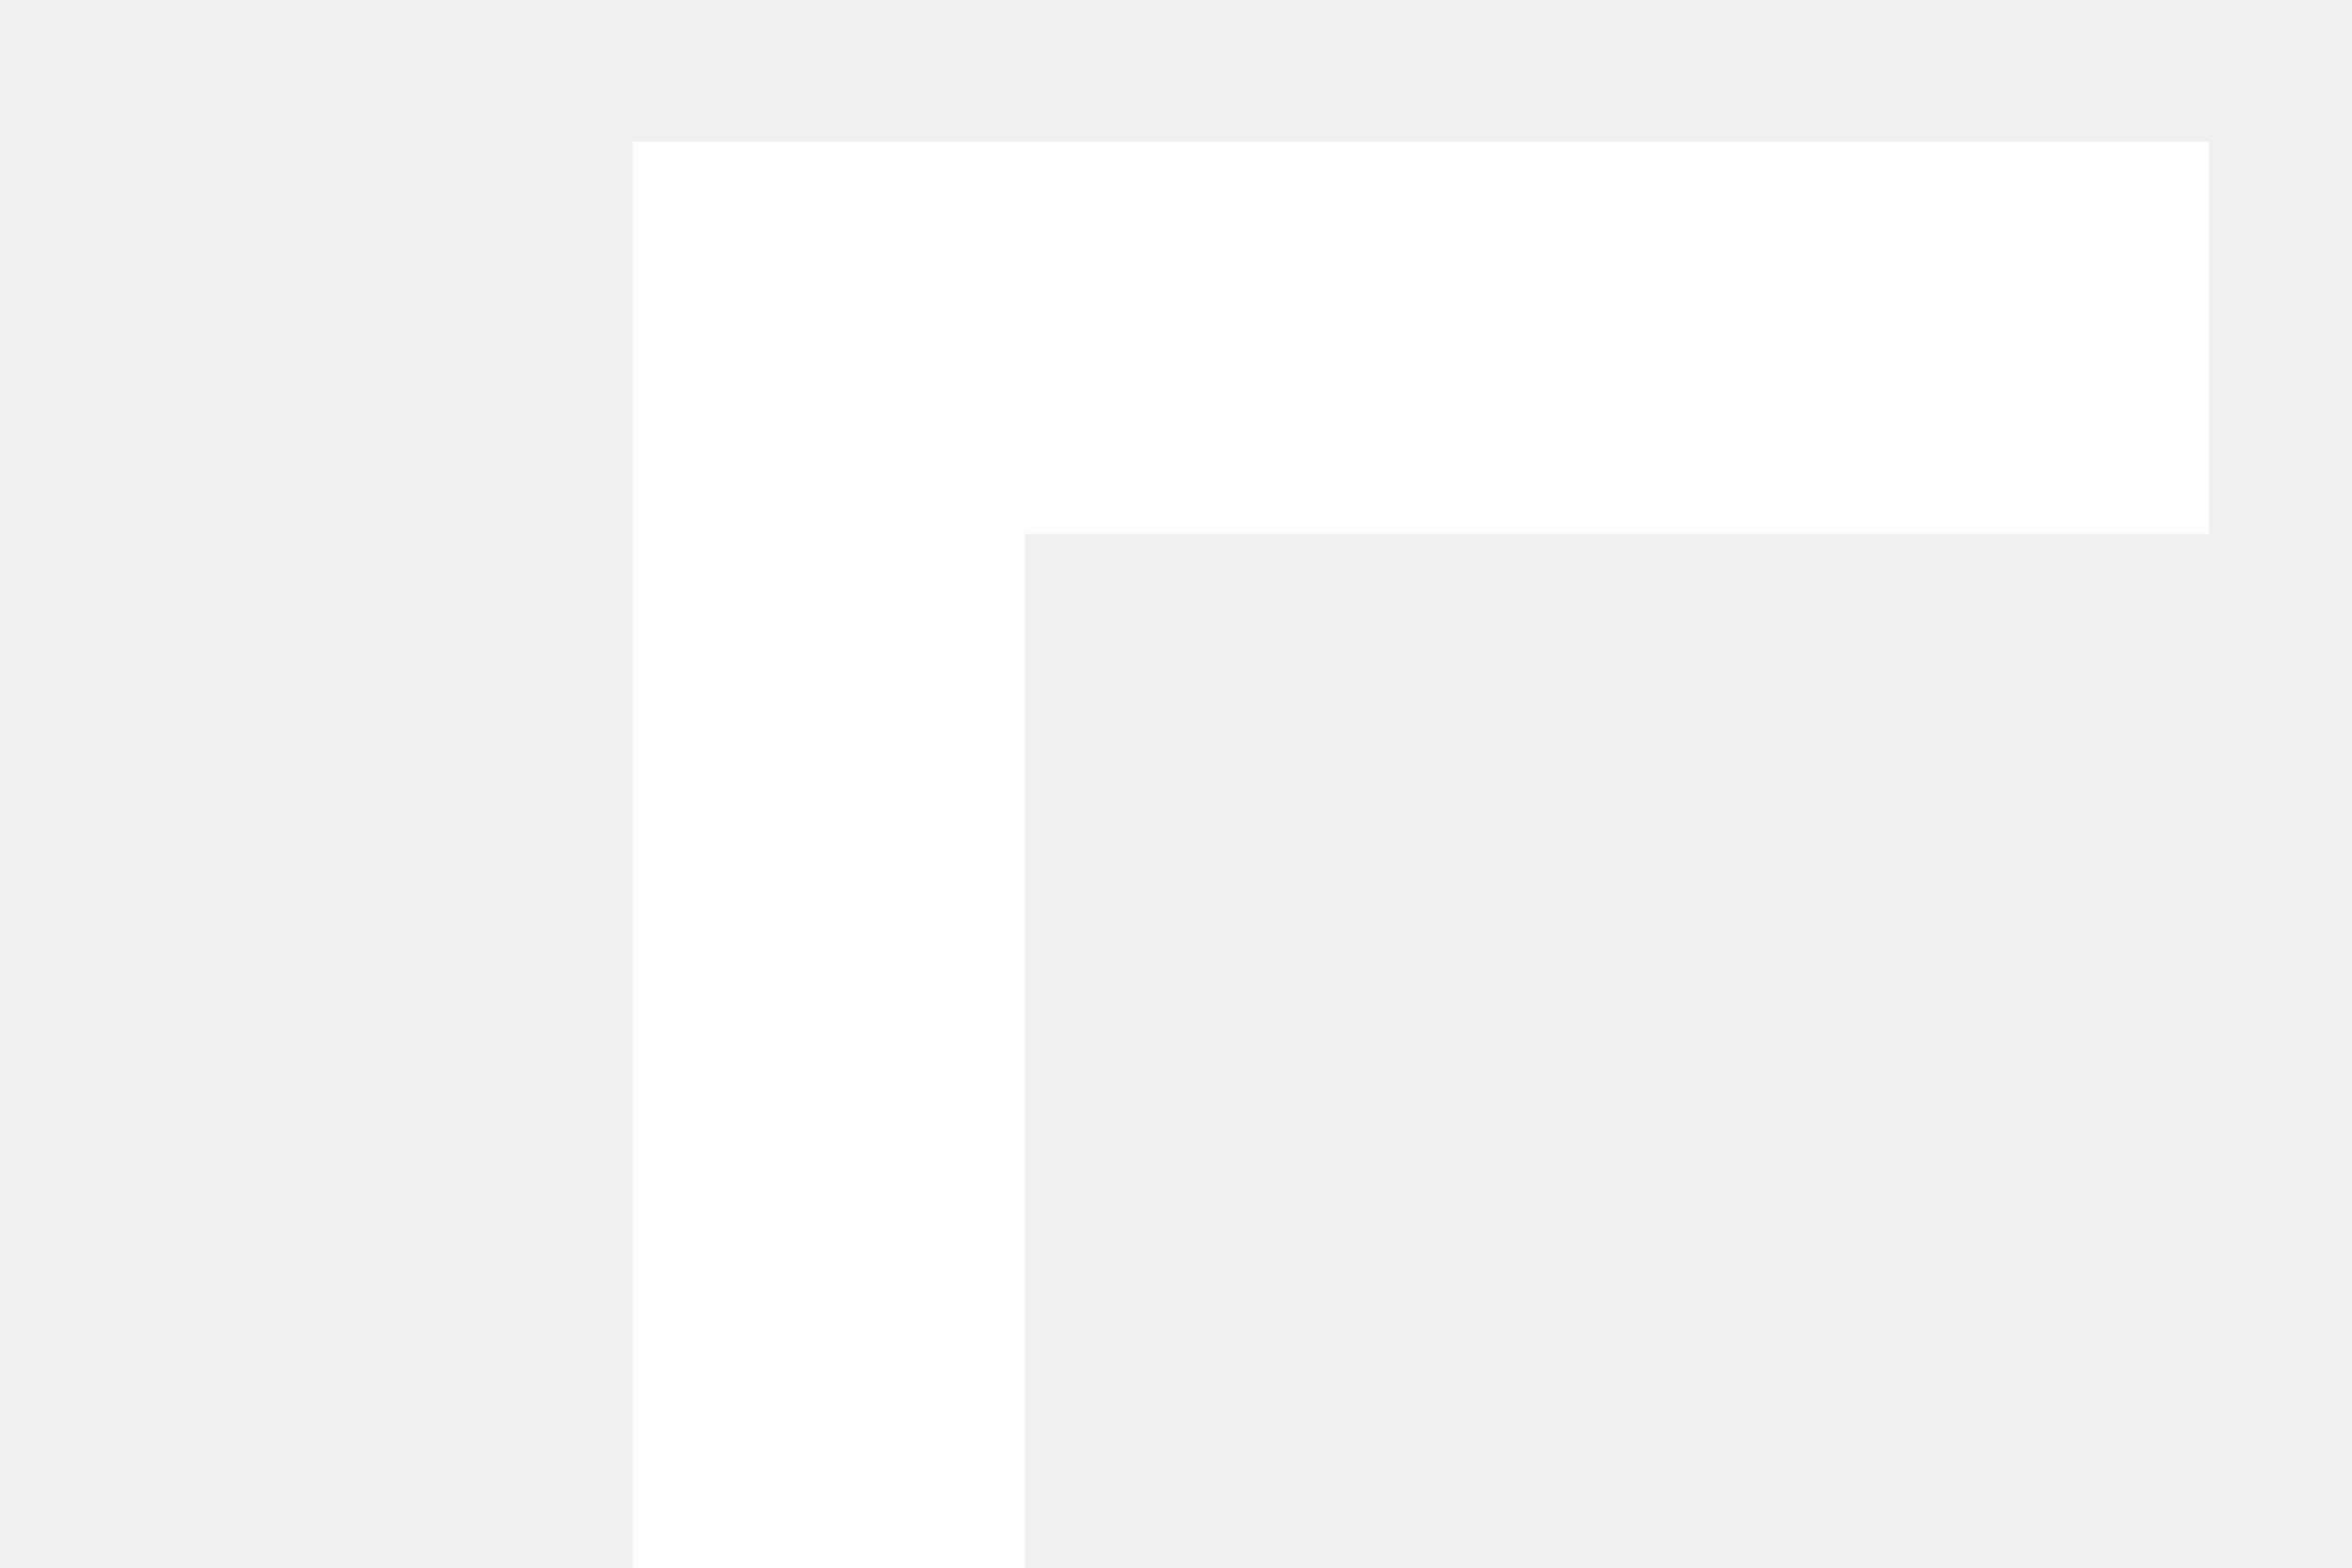
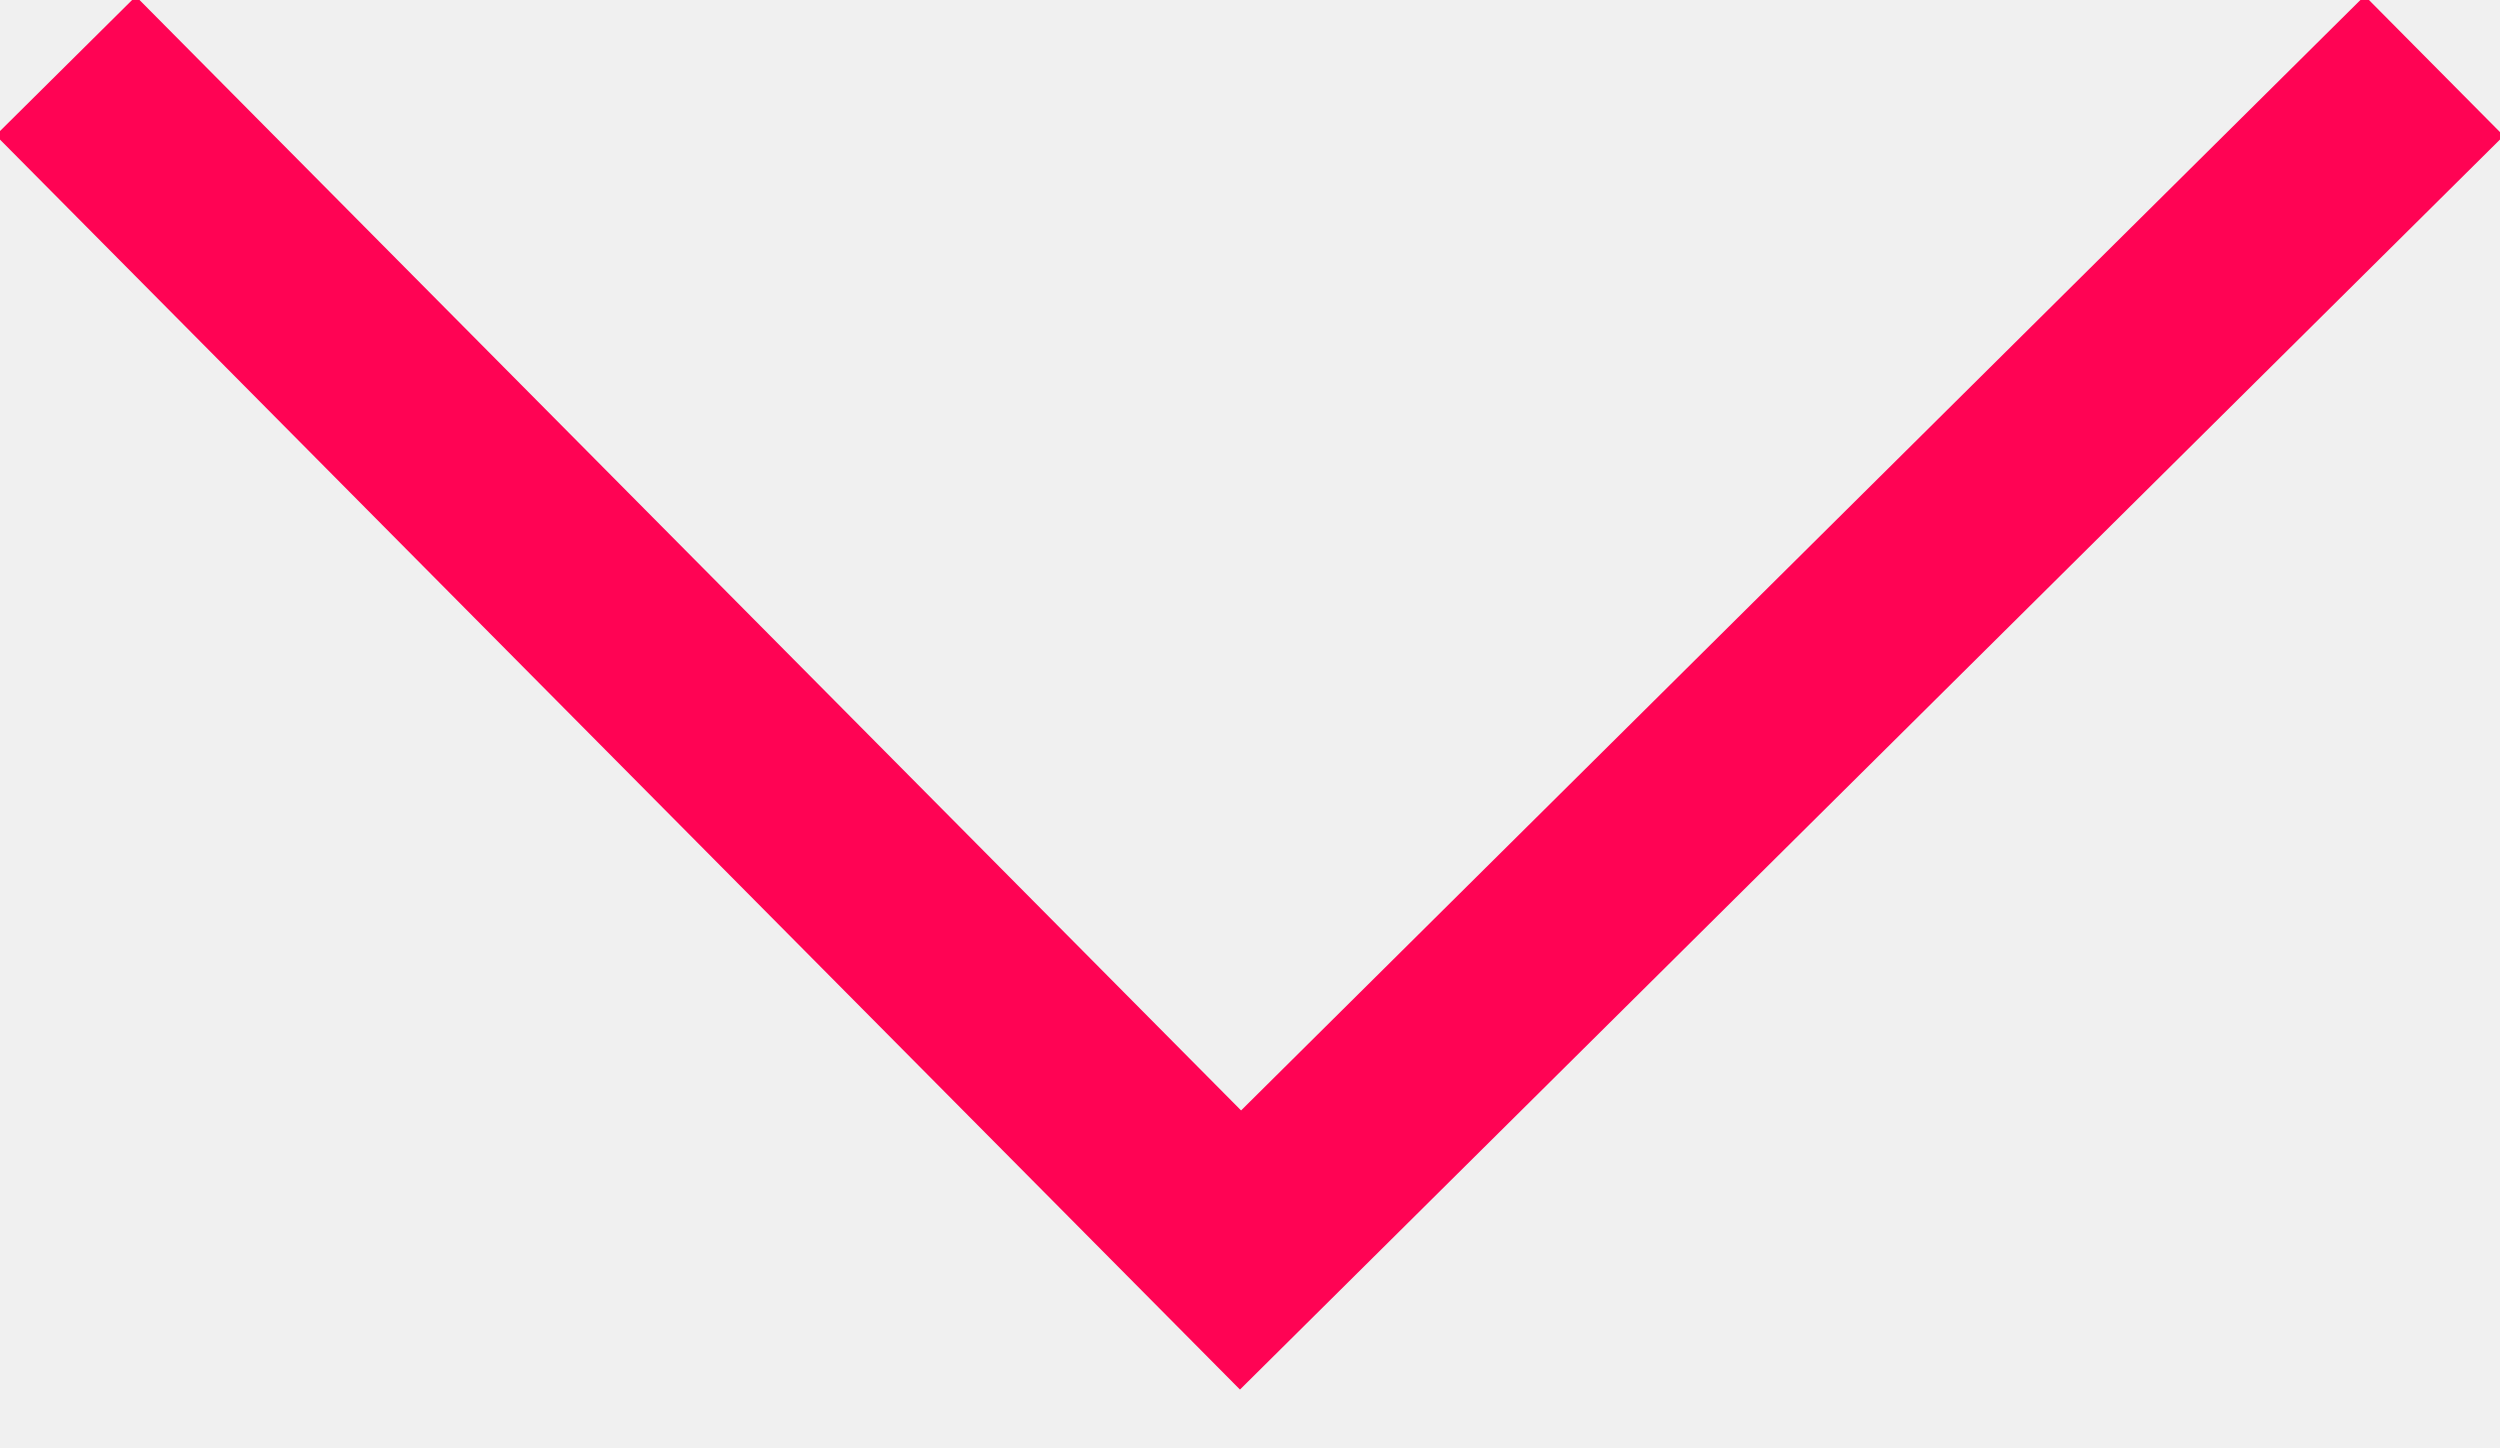
- <svg xmlns="http://www.w3.org/2000/svg" width="12px" height="8px" viewBox="0 0 12 8" version="1.1">
+ <svg xmlns="http://www.w3.org/2000/svg" width="19px" height="11px" viewBox="0 0 19 11" version="1.1">
  <defs />
  <g id="MVP" stroke="none" stroke-width="1" fill="none" fill-rule="evenodd">
-     <g id="SkillWill_Searchresult_1Skill" transform="translate(-778, -201)" stroke-width="2" stroke="#FFFFFF">
-       <g id="Group-4" transform="translate(79, 196)">
-         <g id="Group-2" transform="translate(571, 0)">
-           <polyline id="Path-189-Copy-5" transform="translate(133.9894, 8.5) scale(-1, -1) rotate(90) translate(-133.9894, -8.5) " points="128.694 6.74 135.765 6.74 135.765 13.781" />
+     <g id="SkillWill_Searchresult_Details" transform="translate(-710, -808)" stroke-width="1.5" stroke="#FF0354">
+       <g id="Profil-Layer-centered">
+         <g id="Group-20" transform="translate(698, 782)">
+           <polyline id="Shape-3-Copy" transform="translate(21.5, 31) rotate(-90) translate(-21.5, -31) " points="26 22 17 30.928 26 40" />
        </g>
      </g>
    </g>
  </g>
</svg>
